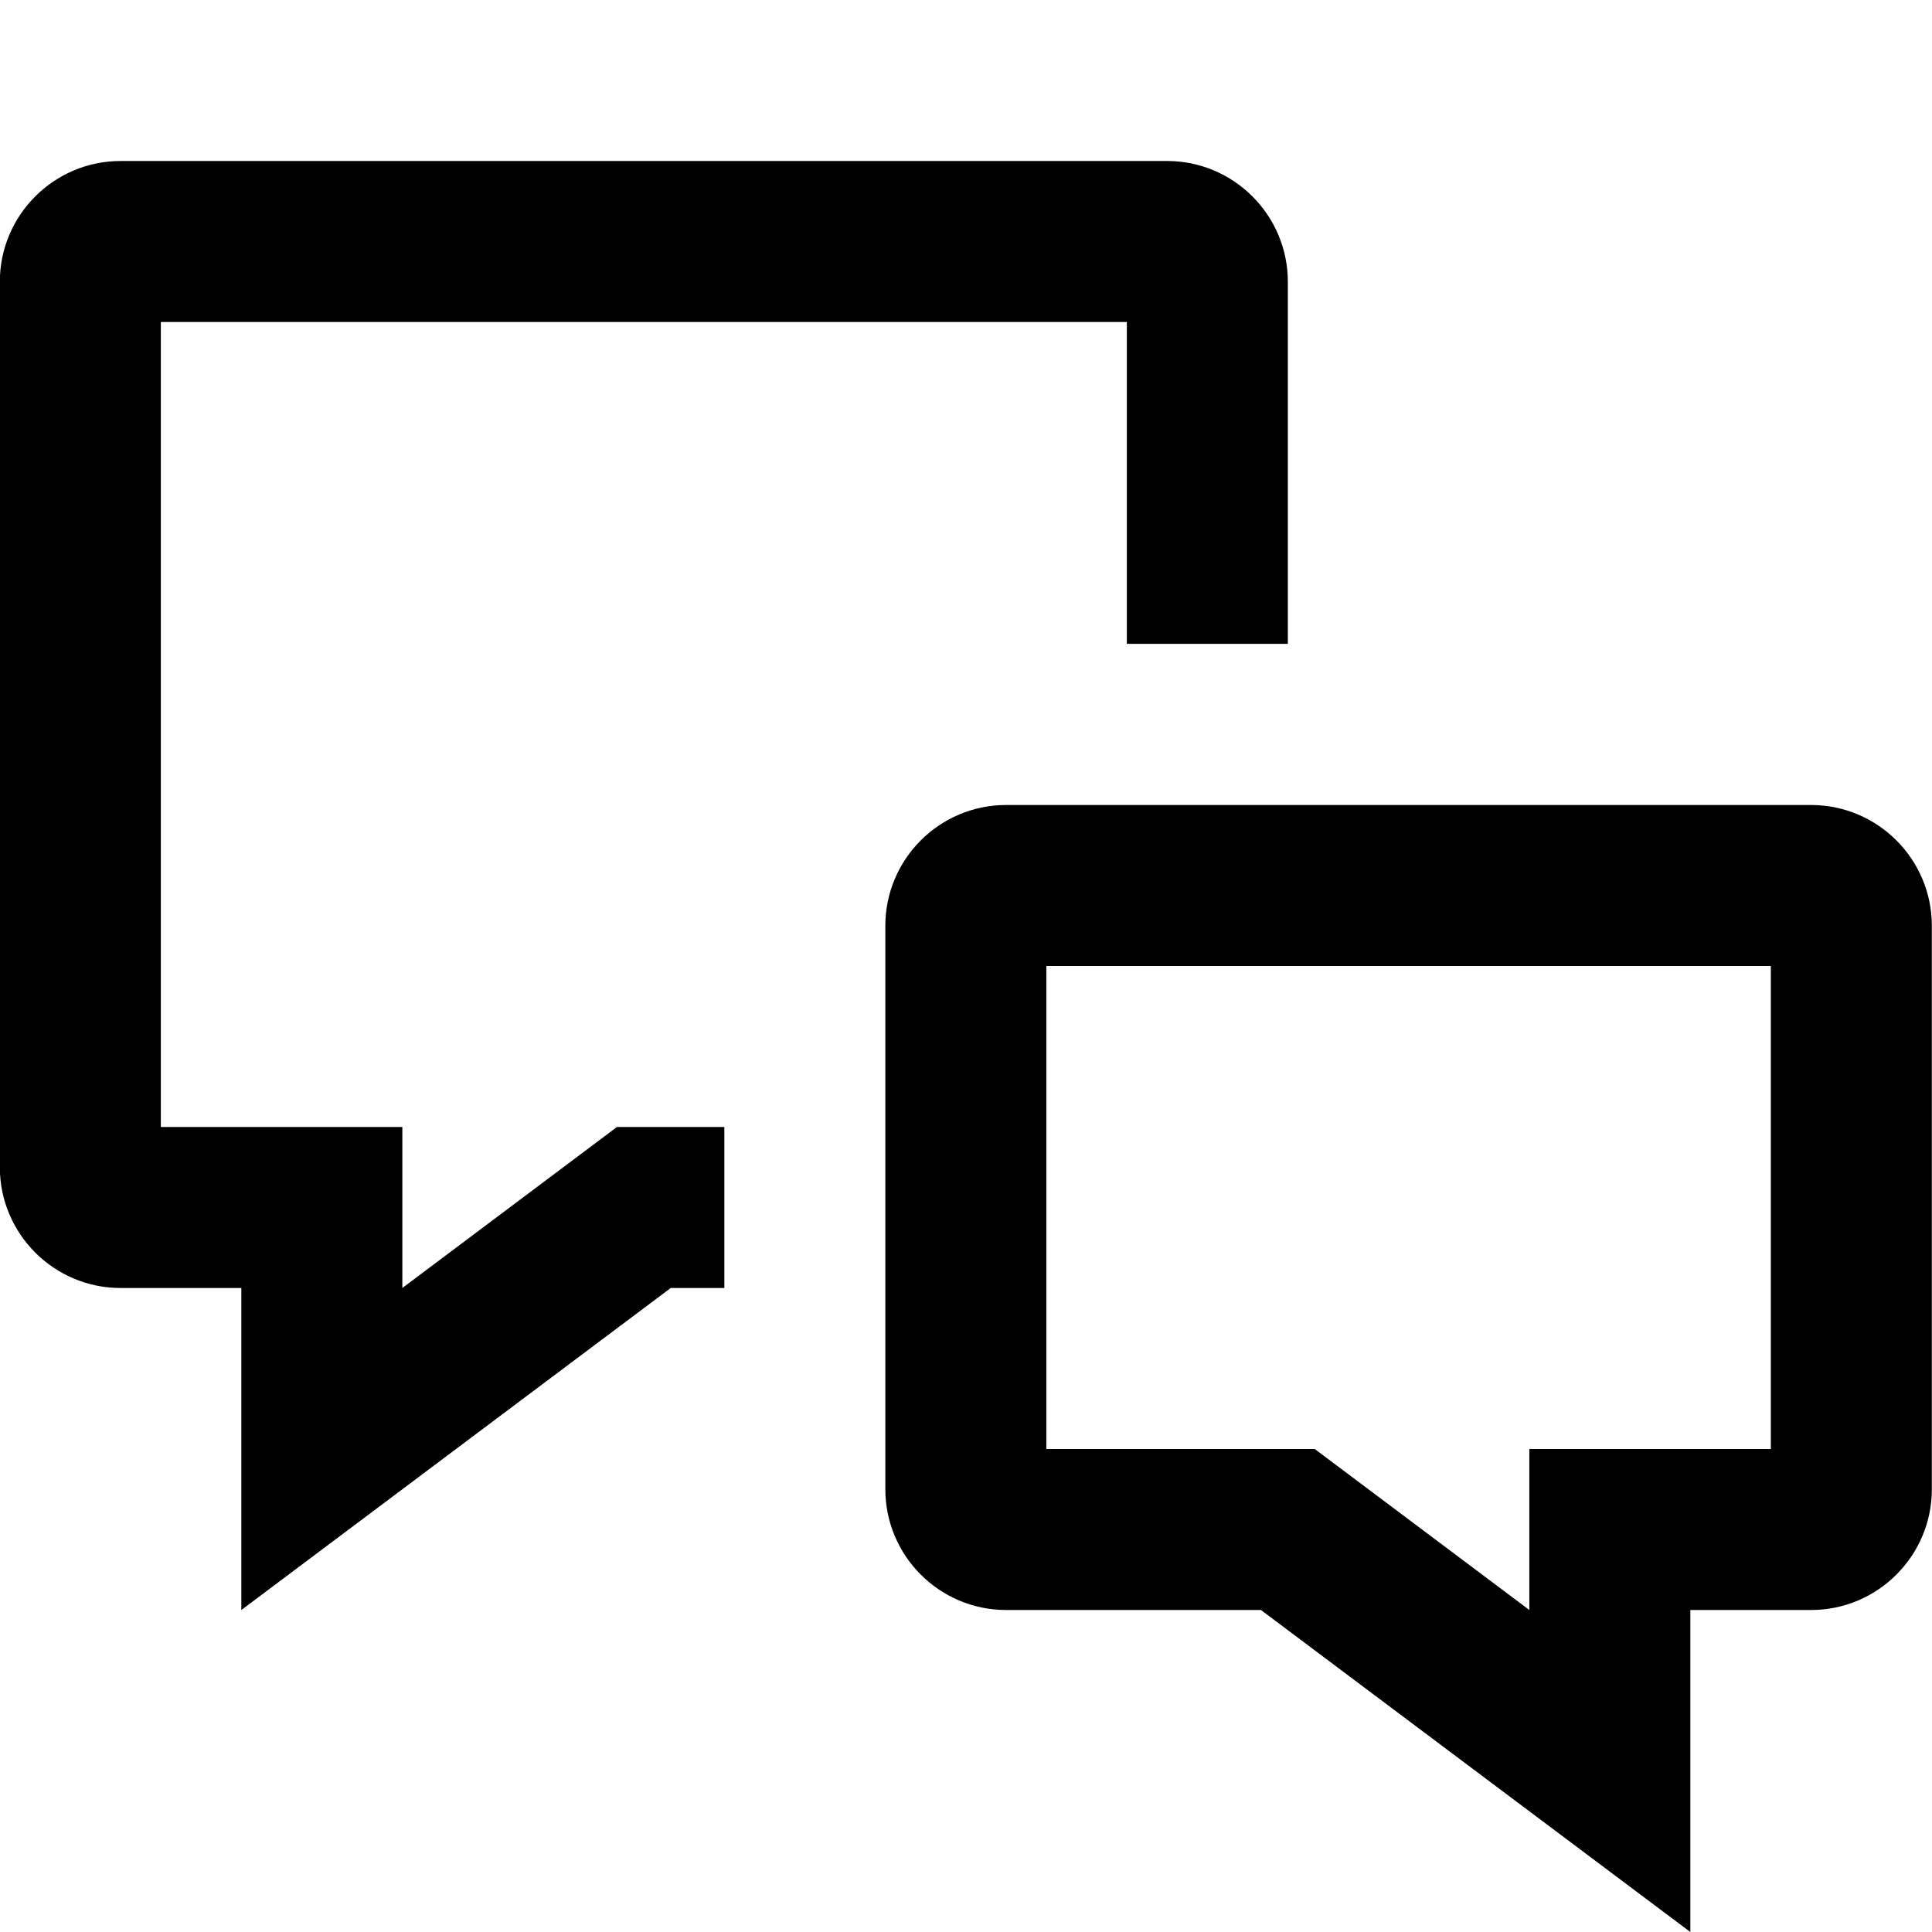
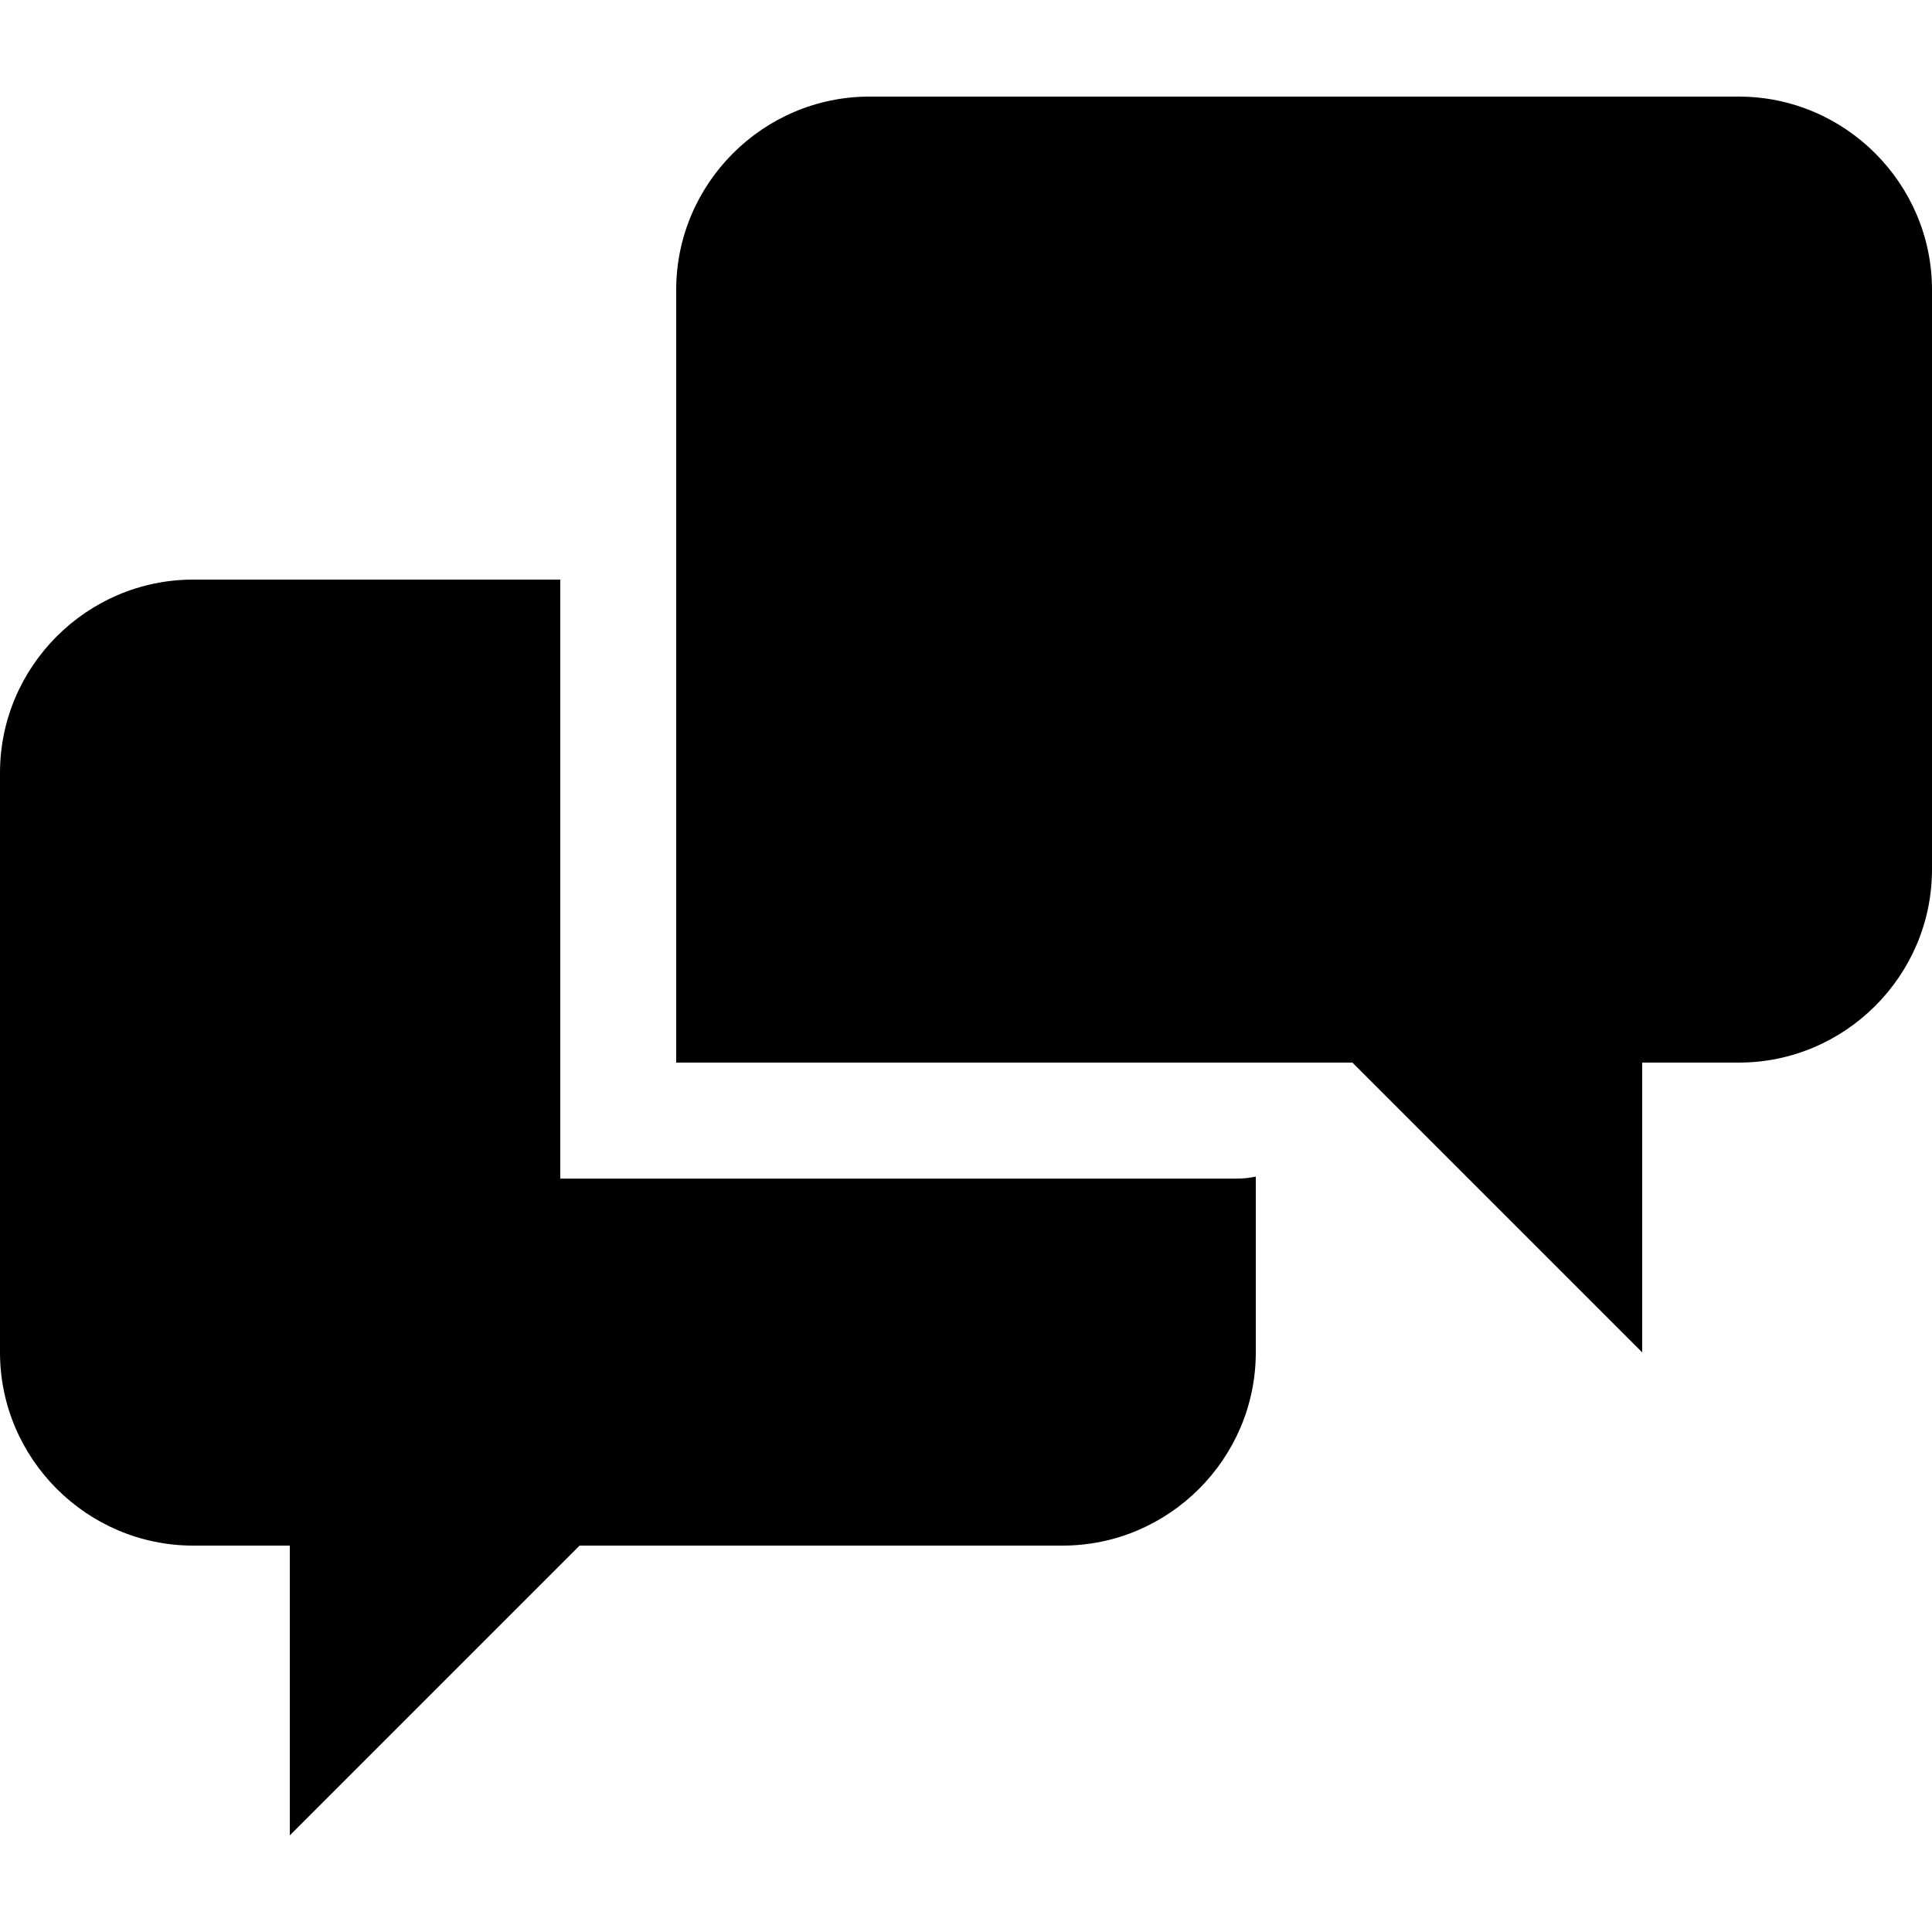
- <svg xmlns="http://www.w3.org/2000/svg" version="1.1" viewBox="0 0 24 24">
-   <path fill="none" d="M0,0h24v24h-24Z" />
-   <g>
-     <path d="M10,14l-5.334,-4h-3.166c-0.827,0 -1.5,-0.673 -1.5,-1.5v-7c0,-0.827 0.673,-1.5 1.5,-1.5h10c0.827,0 1.5,0.673 1.5,1.5v7c0,0.827 -0.673,1.5 -1.5,1.5h-1.5v4Zm-8,-6h3.334l2.666,2v-2h3v-6h-9v6Z" transform="translate(10.998, 10)" />
-     <path d="M3,18v-4h-1.5c-0.827,0 -1.5,-0.673 -1.5,-1.5v-11c0,-0.827 0.673,-1.5 1.5,-1.5h13c0.827,0 1.5,0.673 1.5,1.5v4.498h-2v-3.998h-12v10h3v2l2.666,-2h1.334v2h-0.666l-5.334,4Z" transform="translate(-0.002, 2)" />
-   </g>
+ <svg xmlns="http://www.w3.org/2000/svg" viewBox="0 0 20 20">
+   <path d="M5.8 12.2V6H2C.9 6 0 6.9 0 8v6c0 1.1.9 2 2 2h1v3l3-3h5c1.1 0 2-.9 2-2v-1.82c-.064.014-.132.021-.2.021h-7V12.2zM18 1H9c-1.1 0-2 .9-2 2v8h7l3 3v-3h1c1.1 0 2-.899 2-2V3c0-1.1-.9-2-2-2z" />
</svg>
